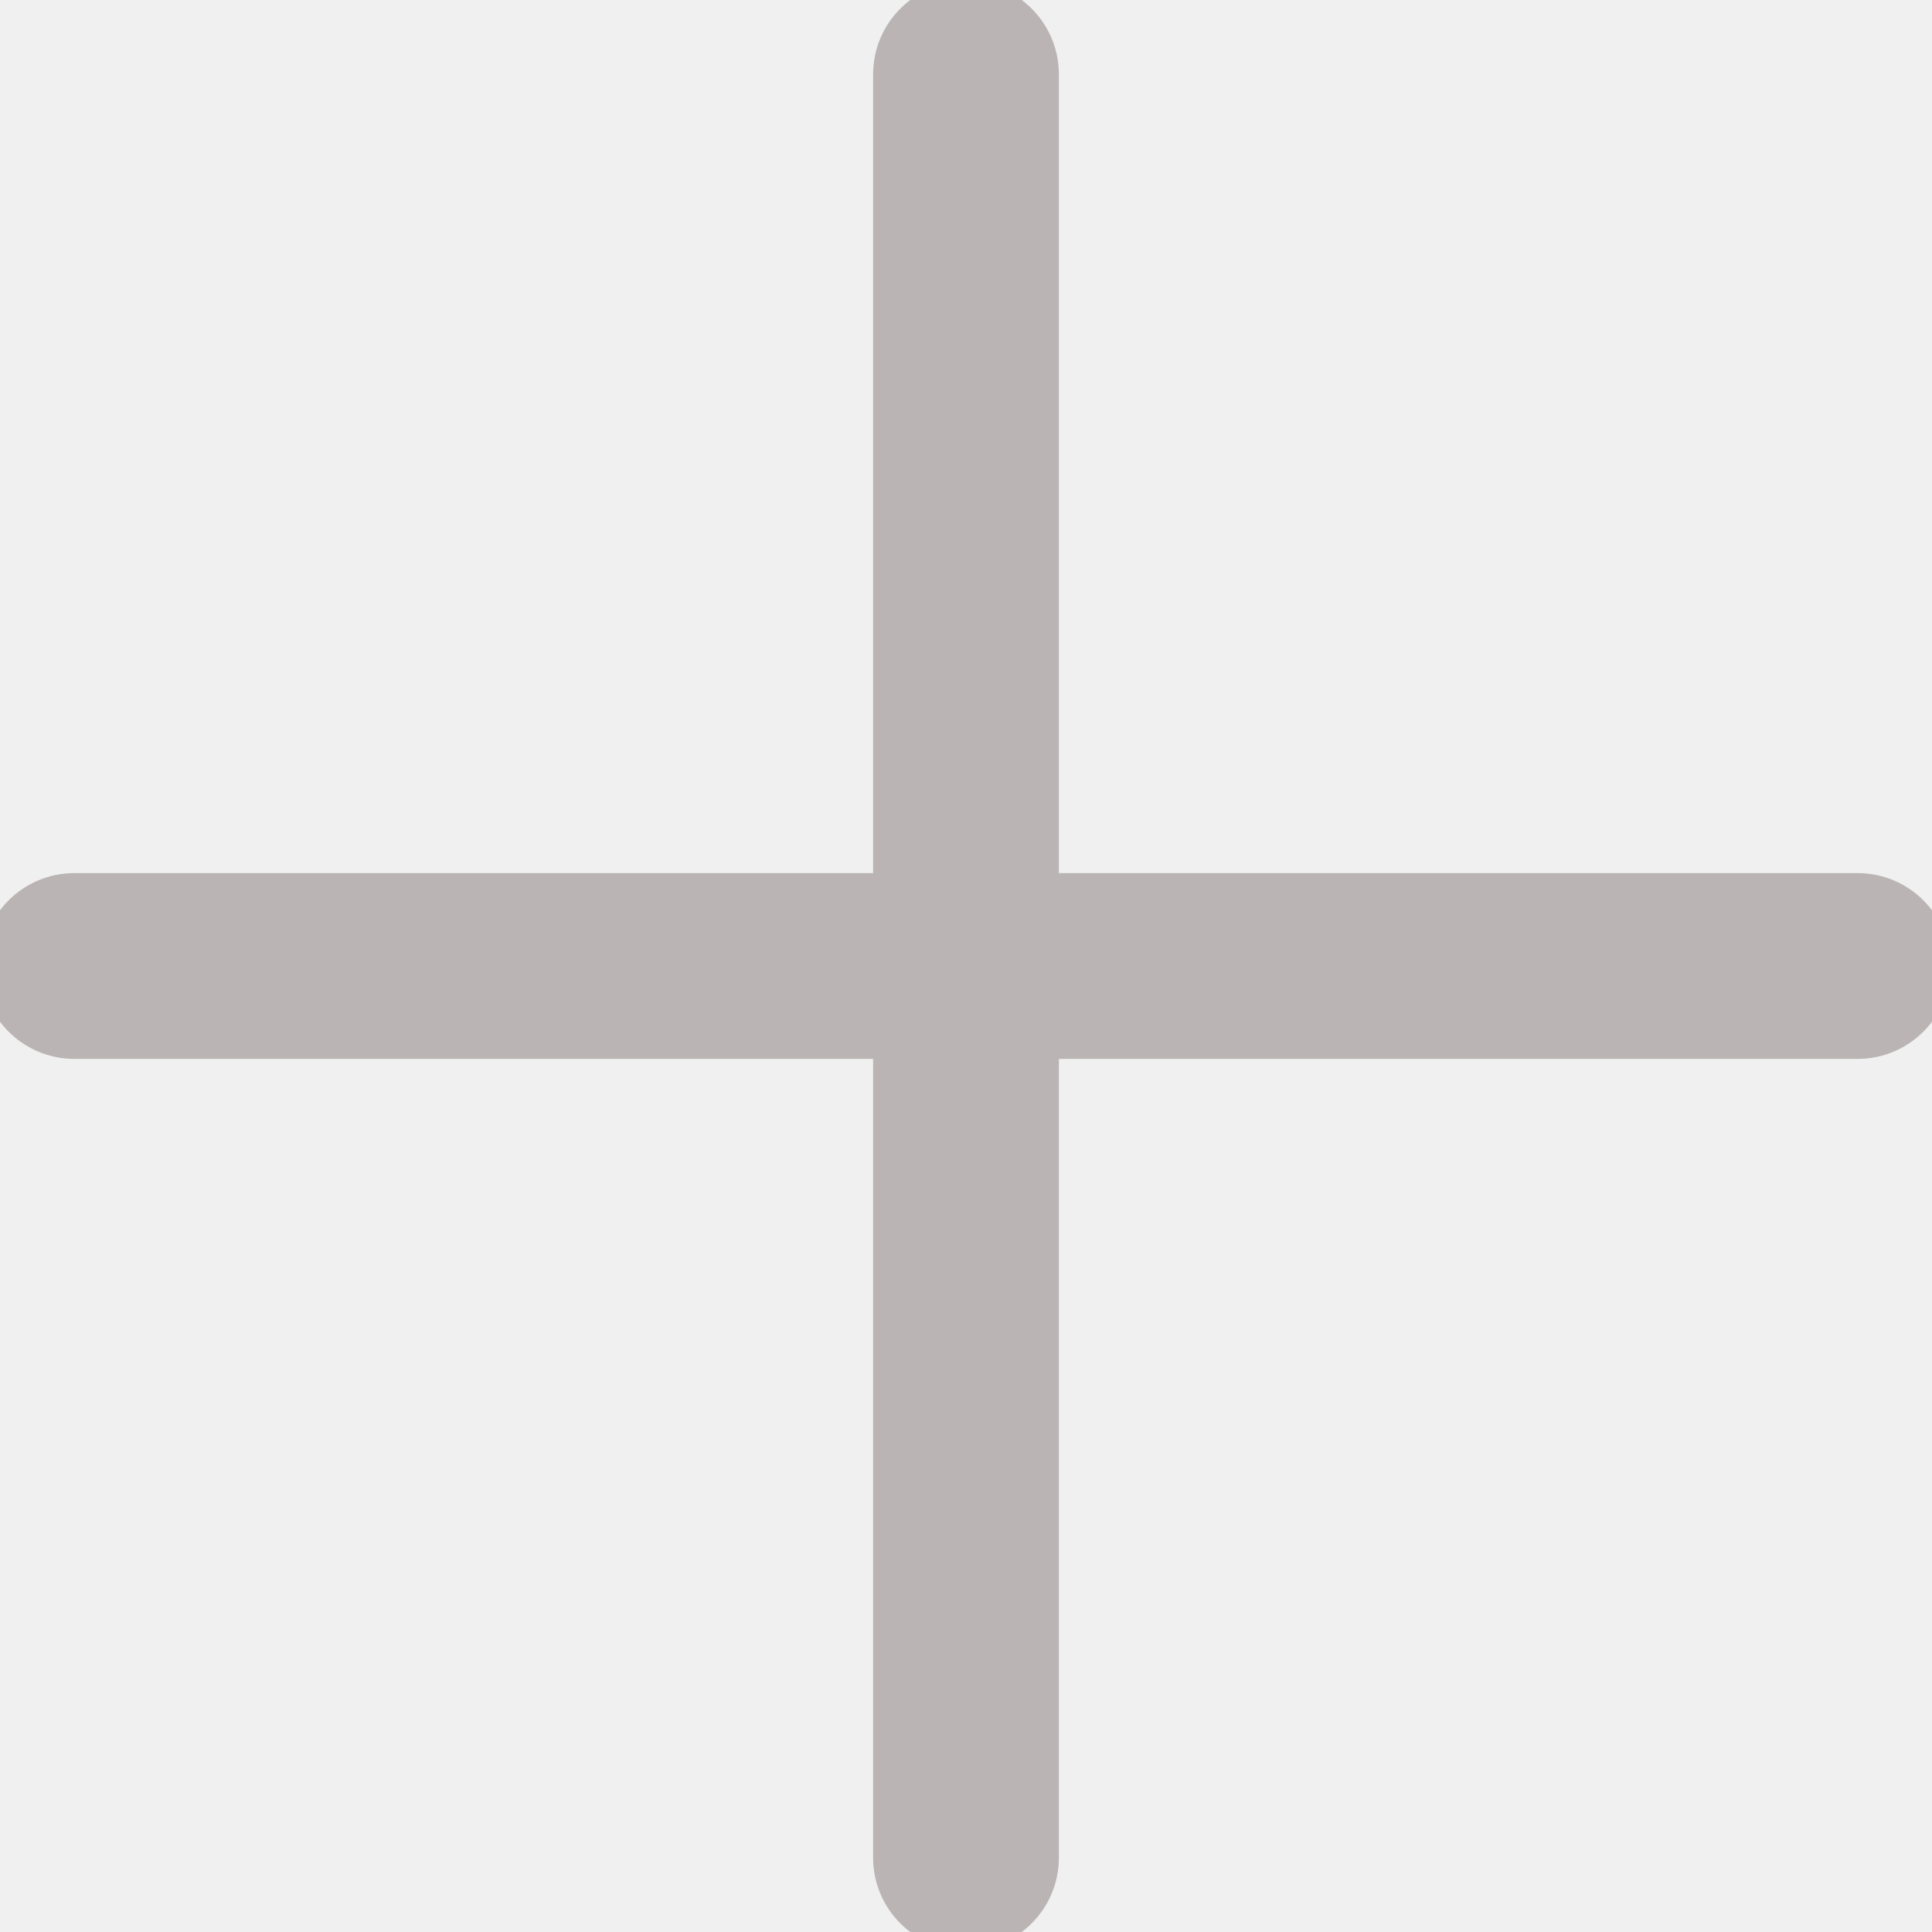
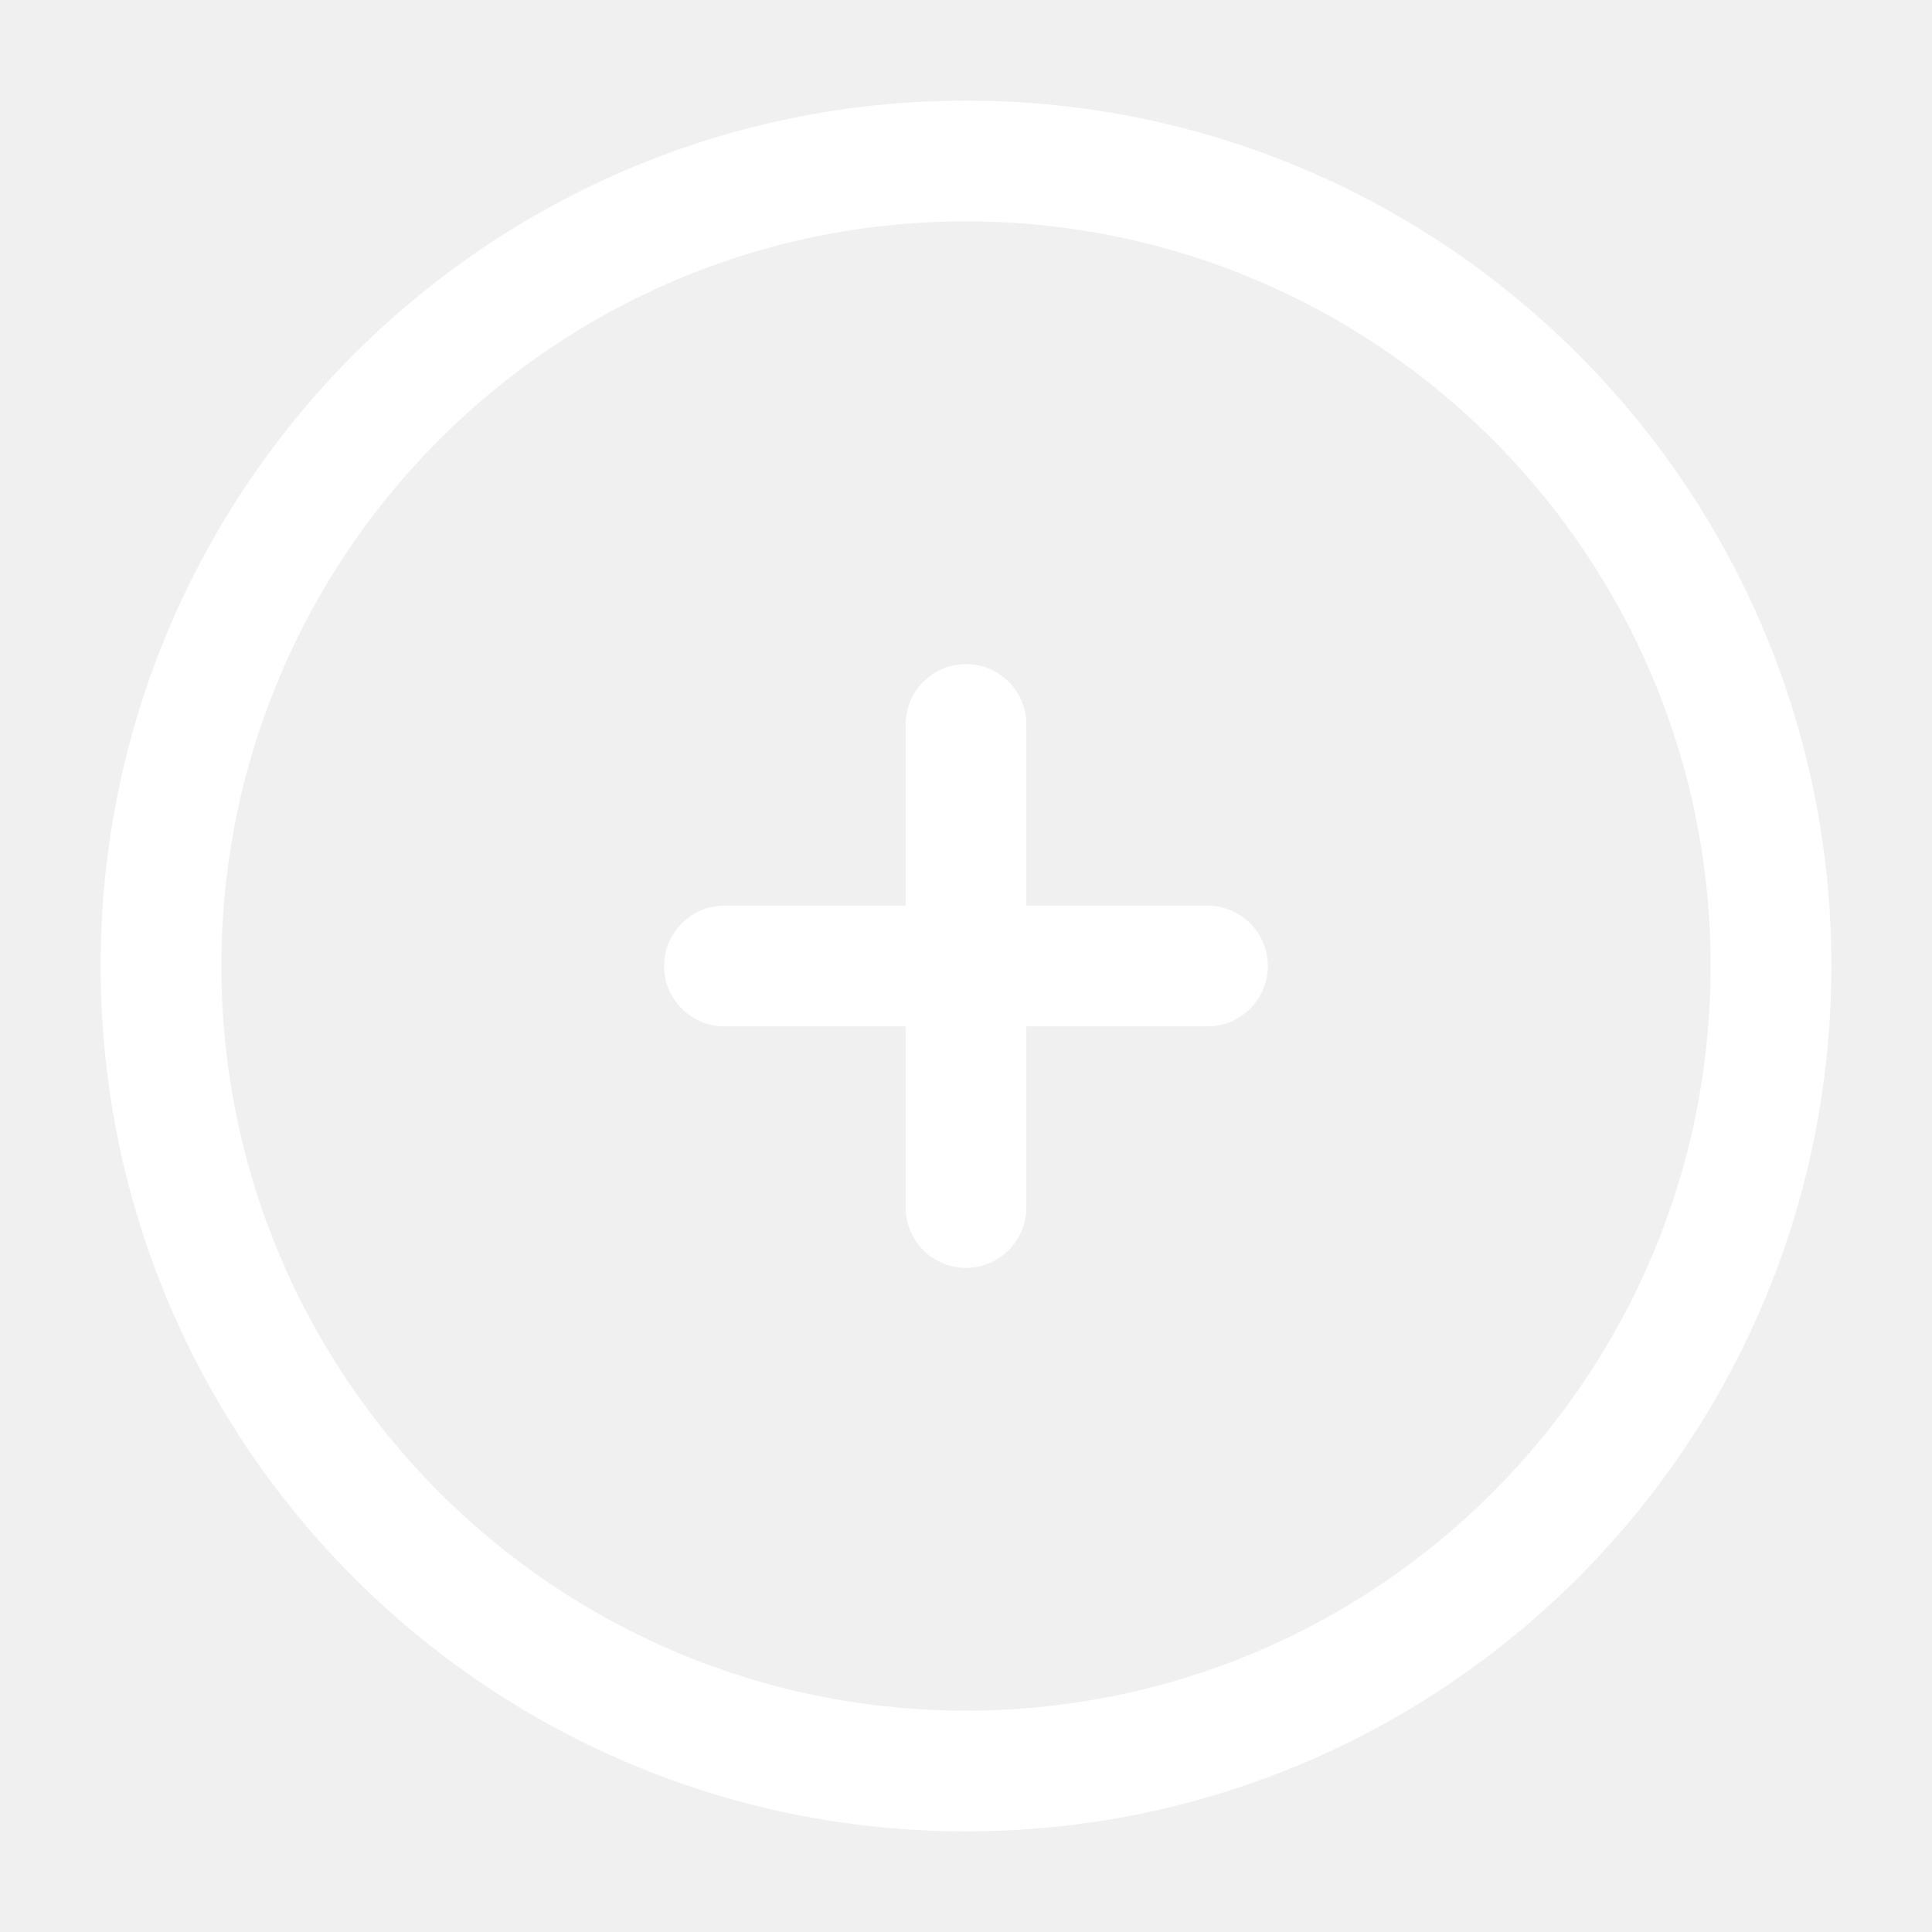
- <svg xmlns="http://www.w3.org/2000/svg" fill="#bbb4b4" viewBox="0 0 52 52" data-name="Layer 1" id="Layer_1" stroke="#bbb4b4">
+ <svg xmlns="http://www.w3.org/2000/svg" viewBox="0 0 24 24" fill="none">
  <g id="SVGRepo_bgCarrier" stroke-width="0" />
  <g id="SVGRepo_tracerCarrier" stroke-linecap="round" stroke-linejoin="round" />
  <g id="SVGRepo_iconCarrier">
-     <path d="M50,24H28V2a2,2,0,0,0-4,0V24H2a2,2,0,0,0,0,4H24V50a2,2,0,0,0,4,0V28H50a2,2,0,0,0,0-4Z" />
+     <path d="M12.75 9C12.75 8.586 12.414 8.25 12 8.25C11.586 8.25 11.25 8.586 11.25 9L11.25 11.25H9C8.586 11.25 8.25 11.586 8.25 12C8.25 12.414 8.586 12.75 9 12.75H11.25V15C11.25 15.414 11.586 15.75 12 15.75C12.414 15.75 12.75 15.414 12.75 15L12.75 12.75H15C15.414 12.75 15.75 12.414 15.75 12C15.75 11.586 15.414 11.25 15 11.25H12.75V9Z" fill="#ffffff" />
+     <path fill-rule="evenodd" clip-rule="evenodd" d="M12 1.25C6.063 1.25 1.25 6.063 1.25 12C1.25 17.937 6.063 22.75 12 22.75C17.937 22.75 22.75 17.937 22.75 12C22.75 6.063 17.937 1.25 12 1.25ZM2.75 12C2.75 6.891 6.891 2.75 12 2.75C17.109 2.75 21.25 6.891 21.25 12C21.25 17.109 17.109 21.25 12 21.25C6.891 21.25 2.75 17.109 2.75 12Z" fill="#ffffff" />
  </g>
</svg>
